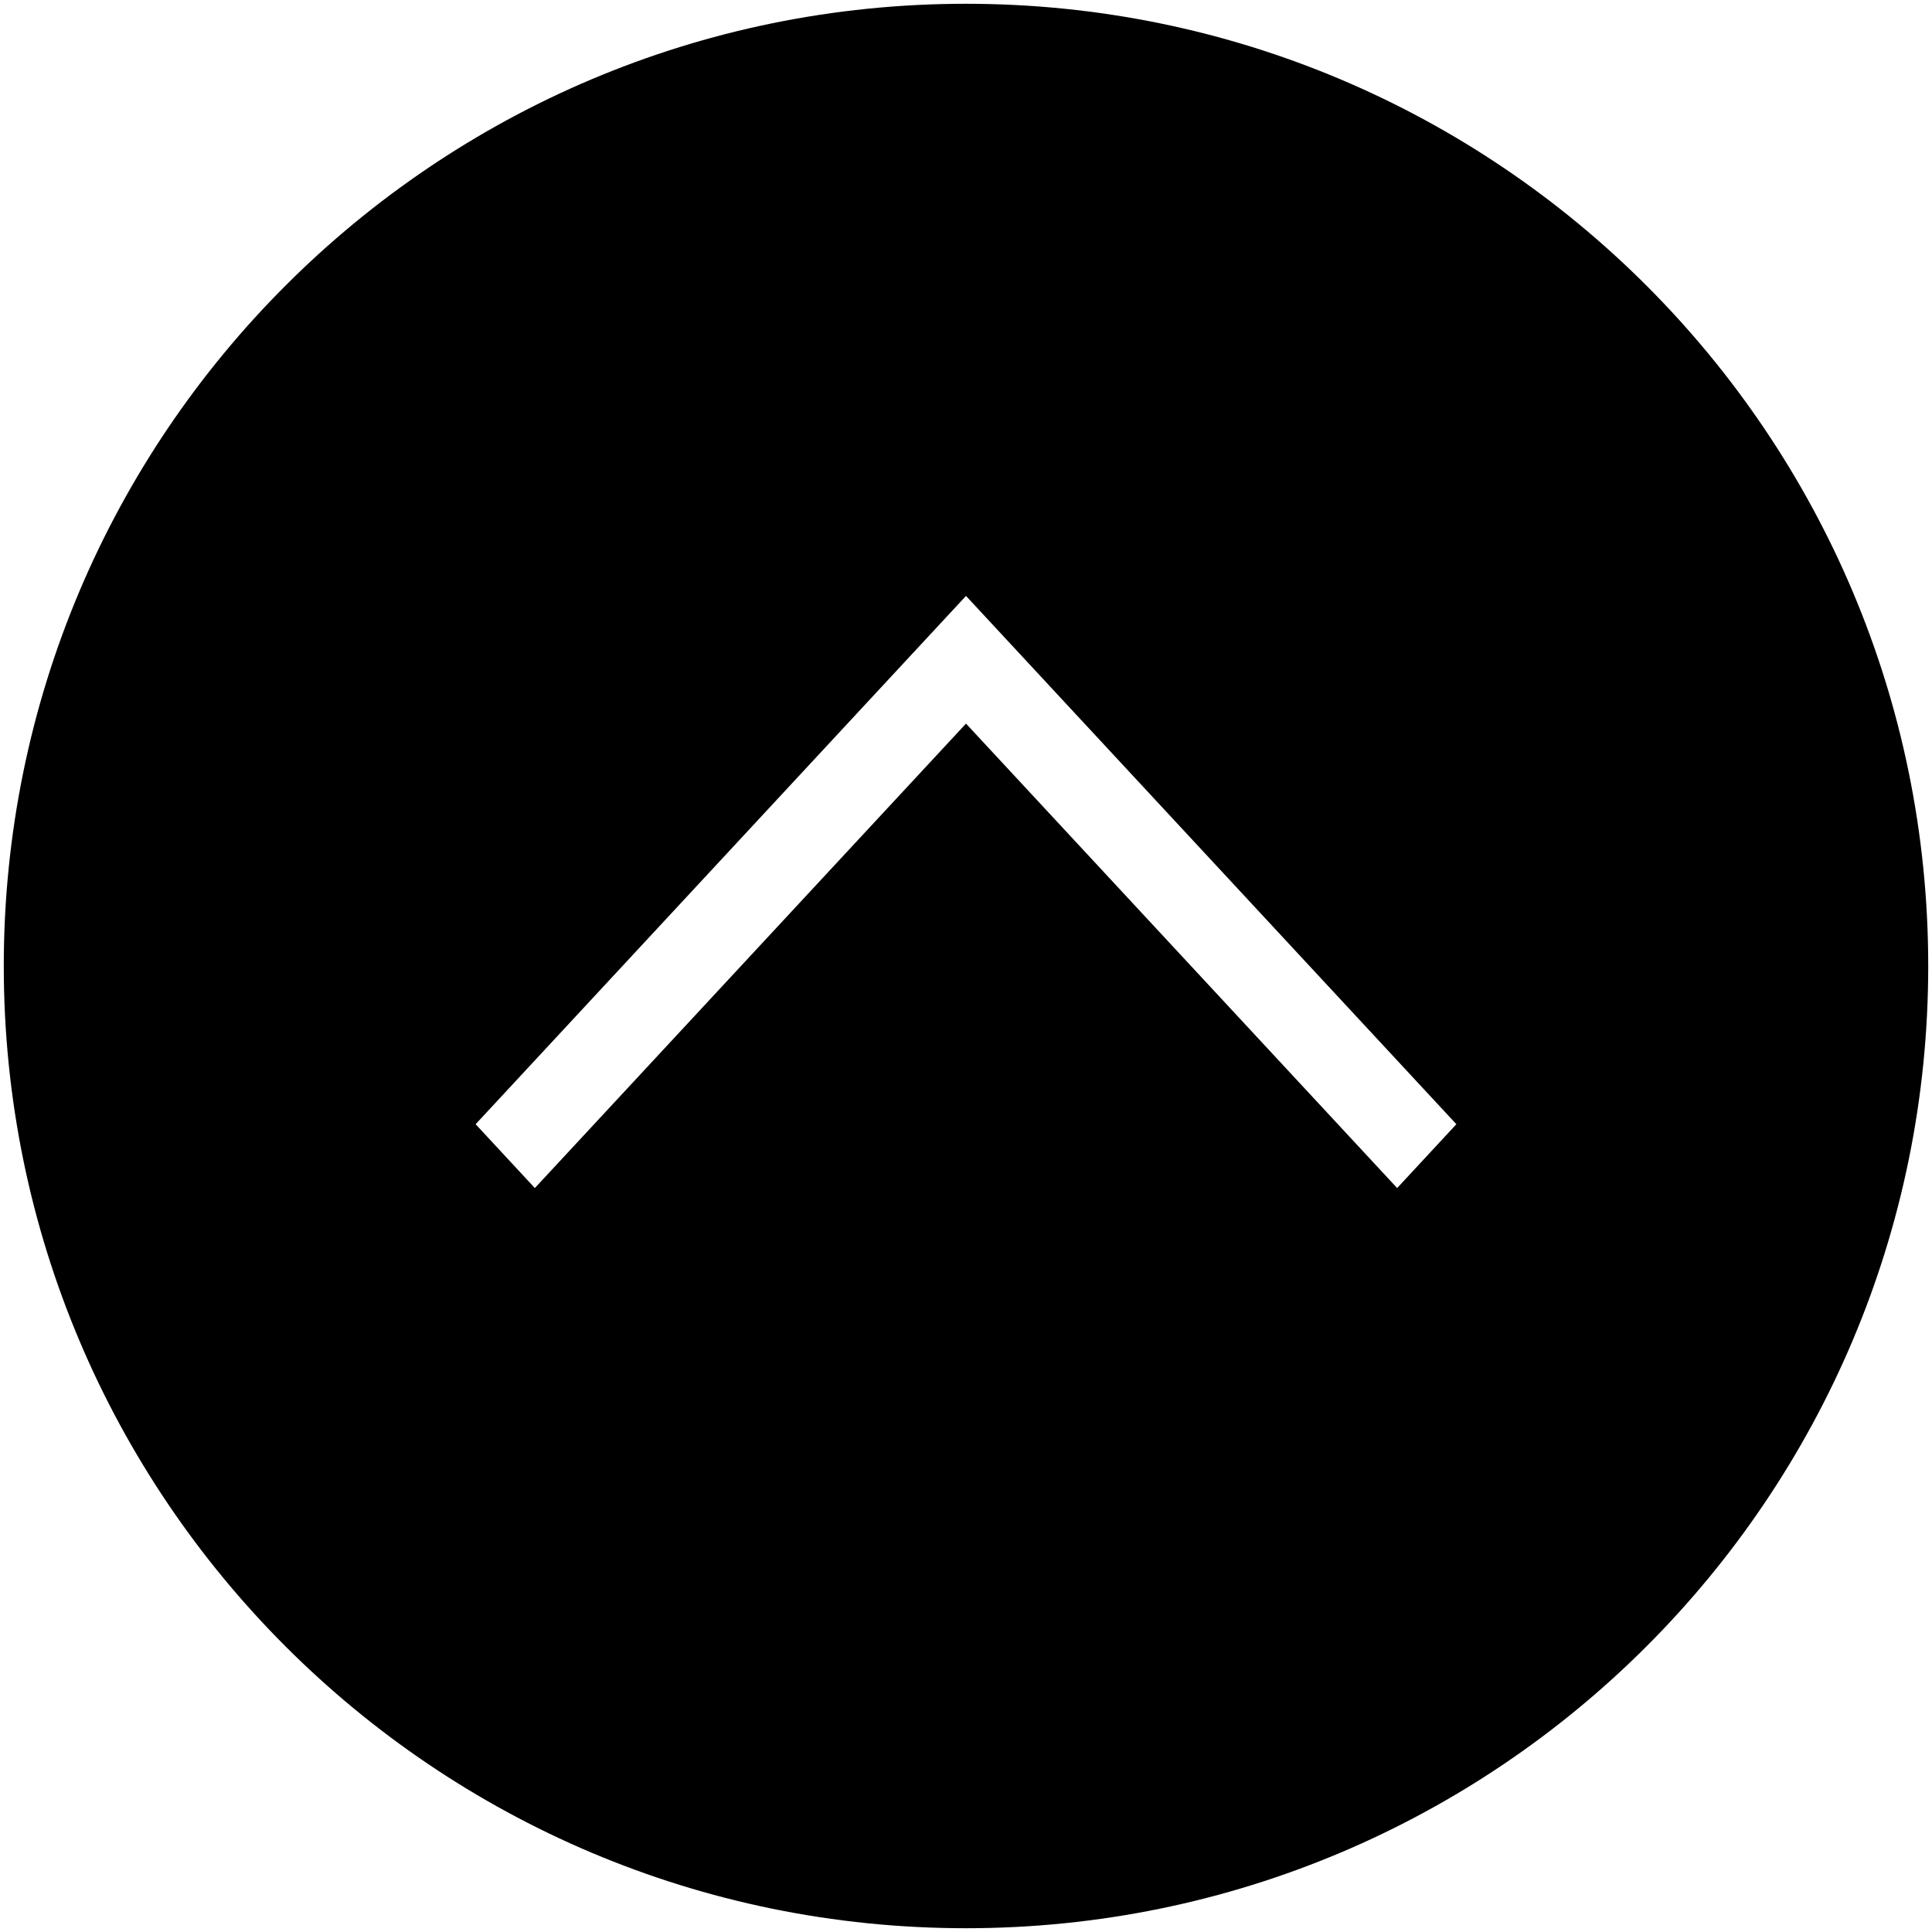
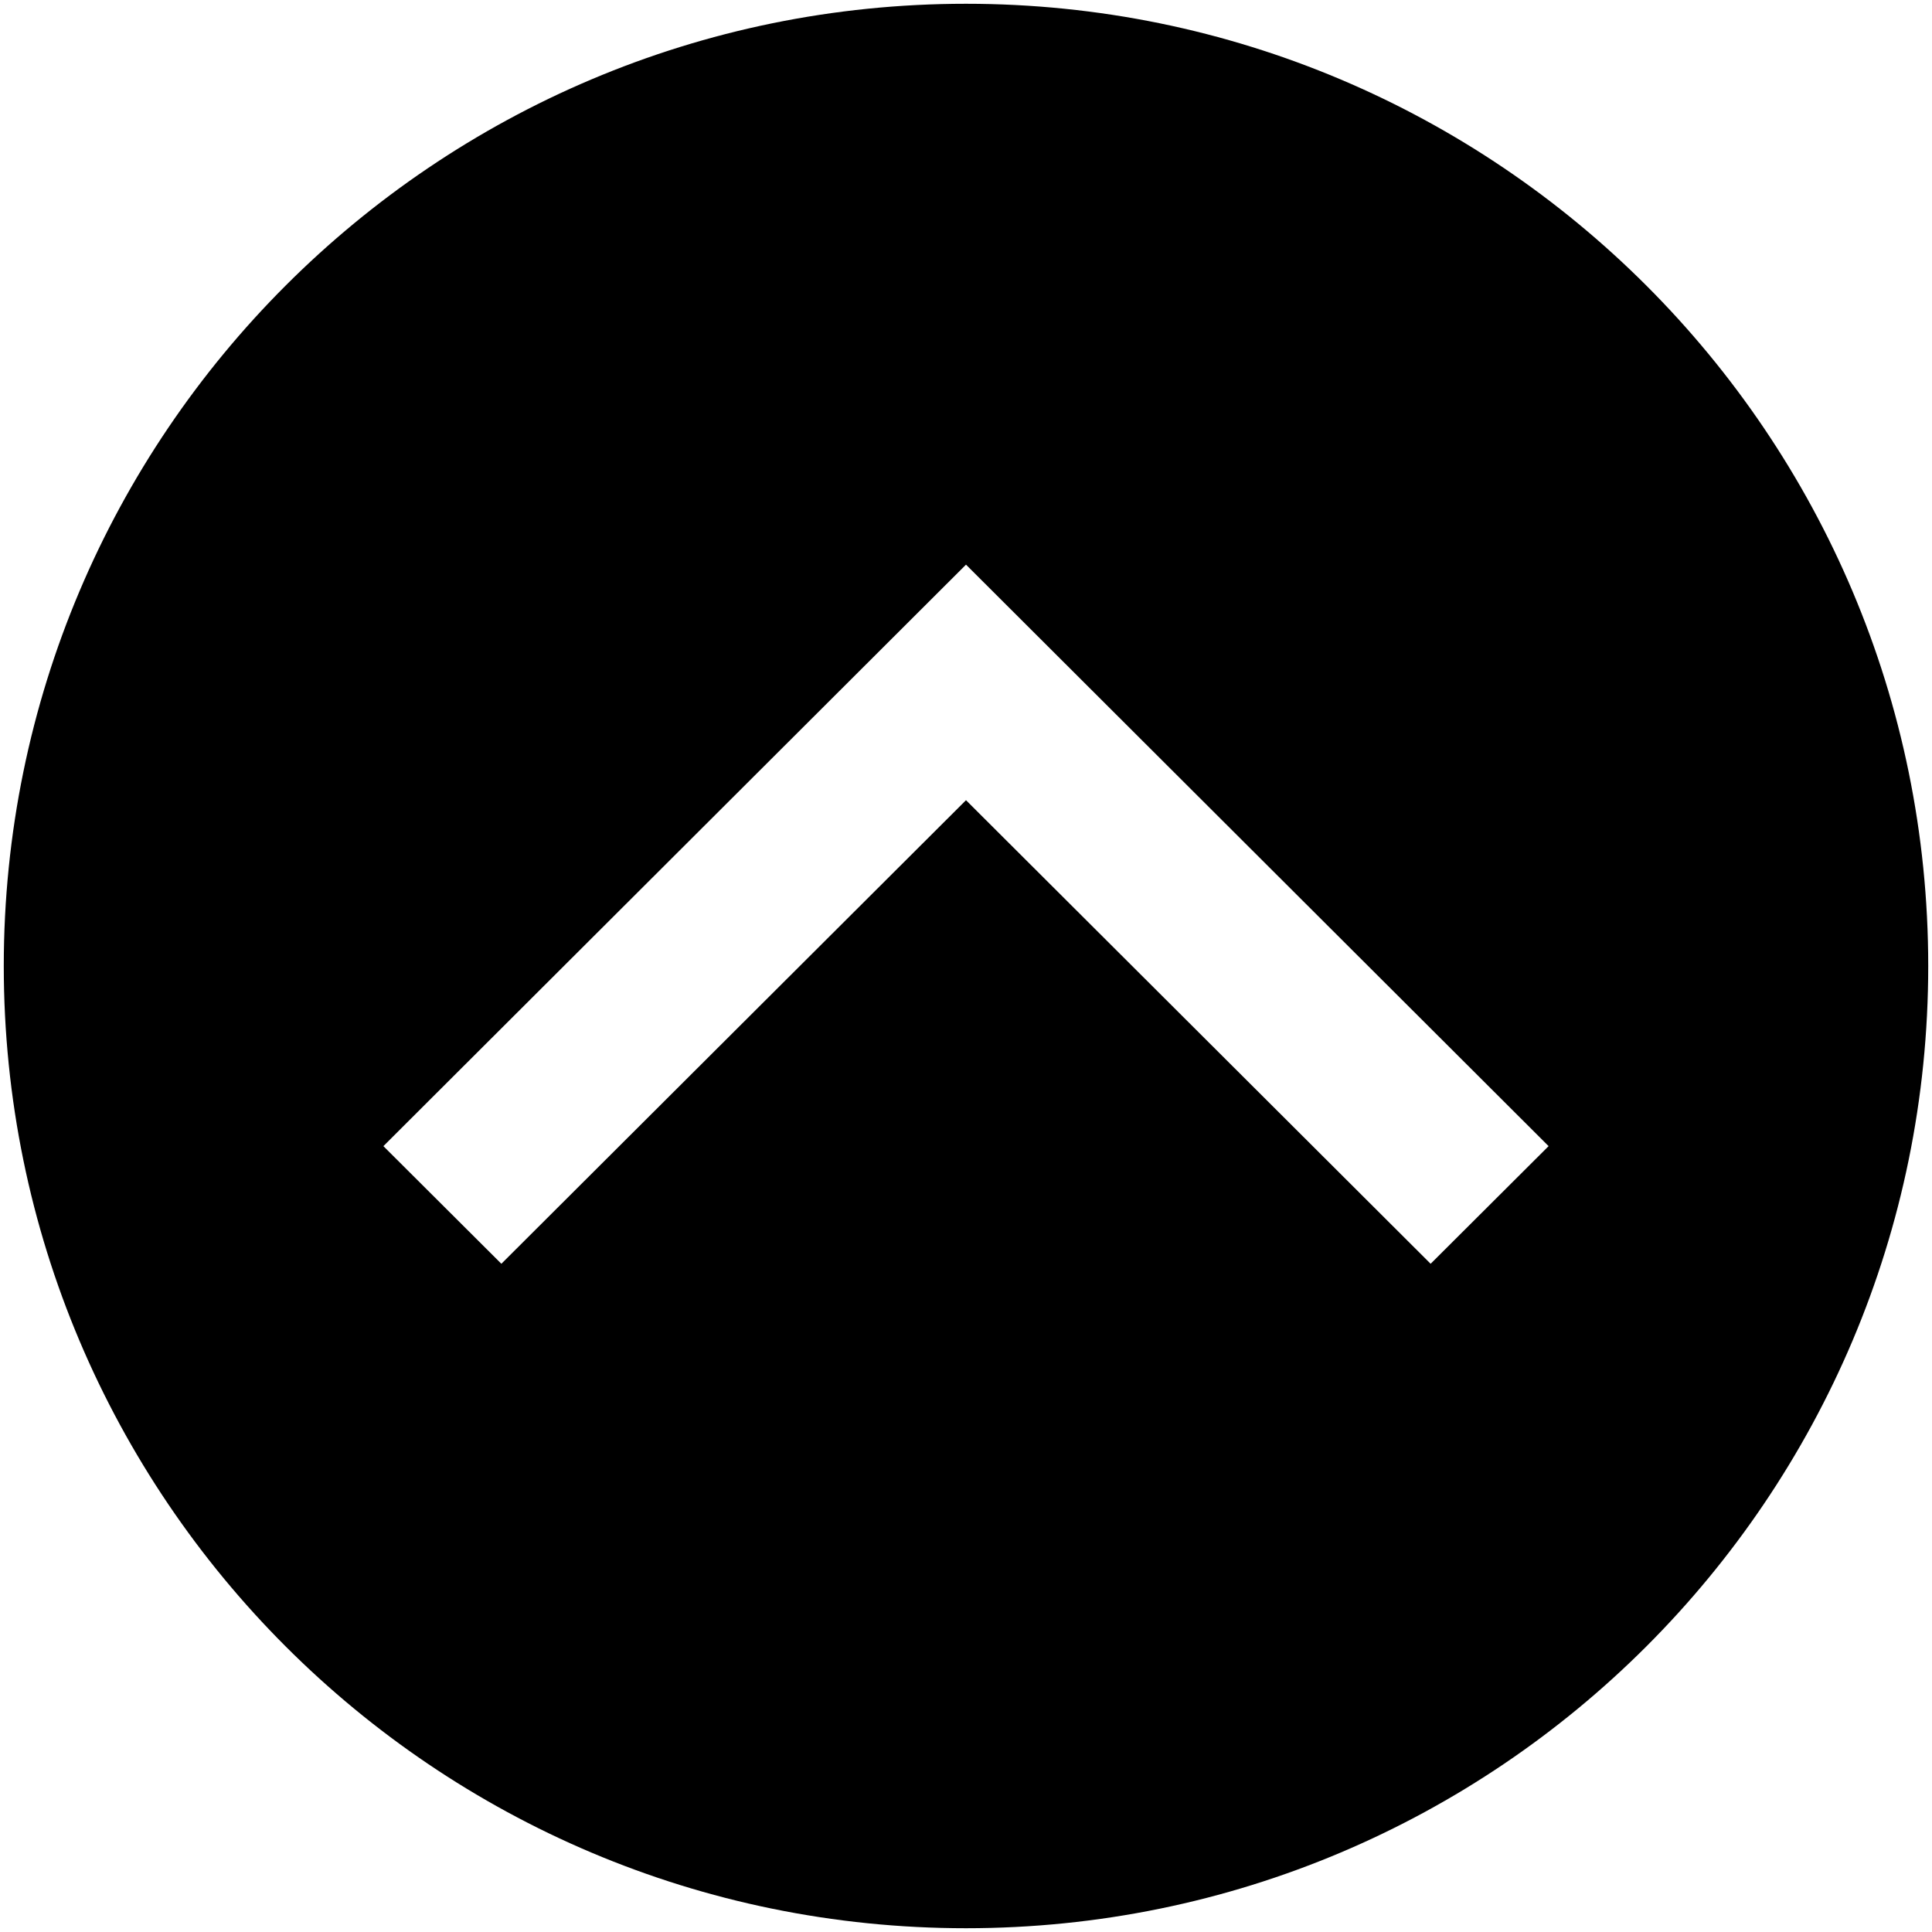
<svg xmlns="http://www.w3.org/2000/svg" viewBox="0 0 512 512" fill-rule="evenodd" clip-rule="evenodd" stroke-linejoin="round" stroke-miterlimit="1.414">
-   <path d="M256 511c140.863 0 255-114.137 255-255S396.863 1 256 1 1 115.137 1 256s114.137 255 255 255zm0-319.24L141.74 314.846l-15.692-16.918L256 157.923l129.952 140.005-15.692 16.918L256 191.76z" fill-rule="nonzero" />
+   <path d="M132.868 334.914l-31.265-31.177L256 149.637l154.397 154.1-31.265 31.177L256 212.062 132.868 334.914zM511 256C511 115.17 396.83 1 256 1 115.17 1 1 115.17 1 256c0 140.83 114.17 255 255 255 140.83 0 255-114.17 255-255" fill-rule="nonzero" />
</svg>
